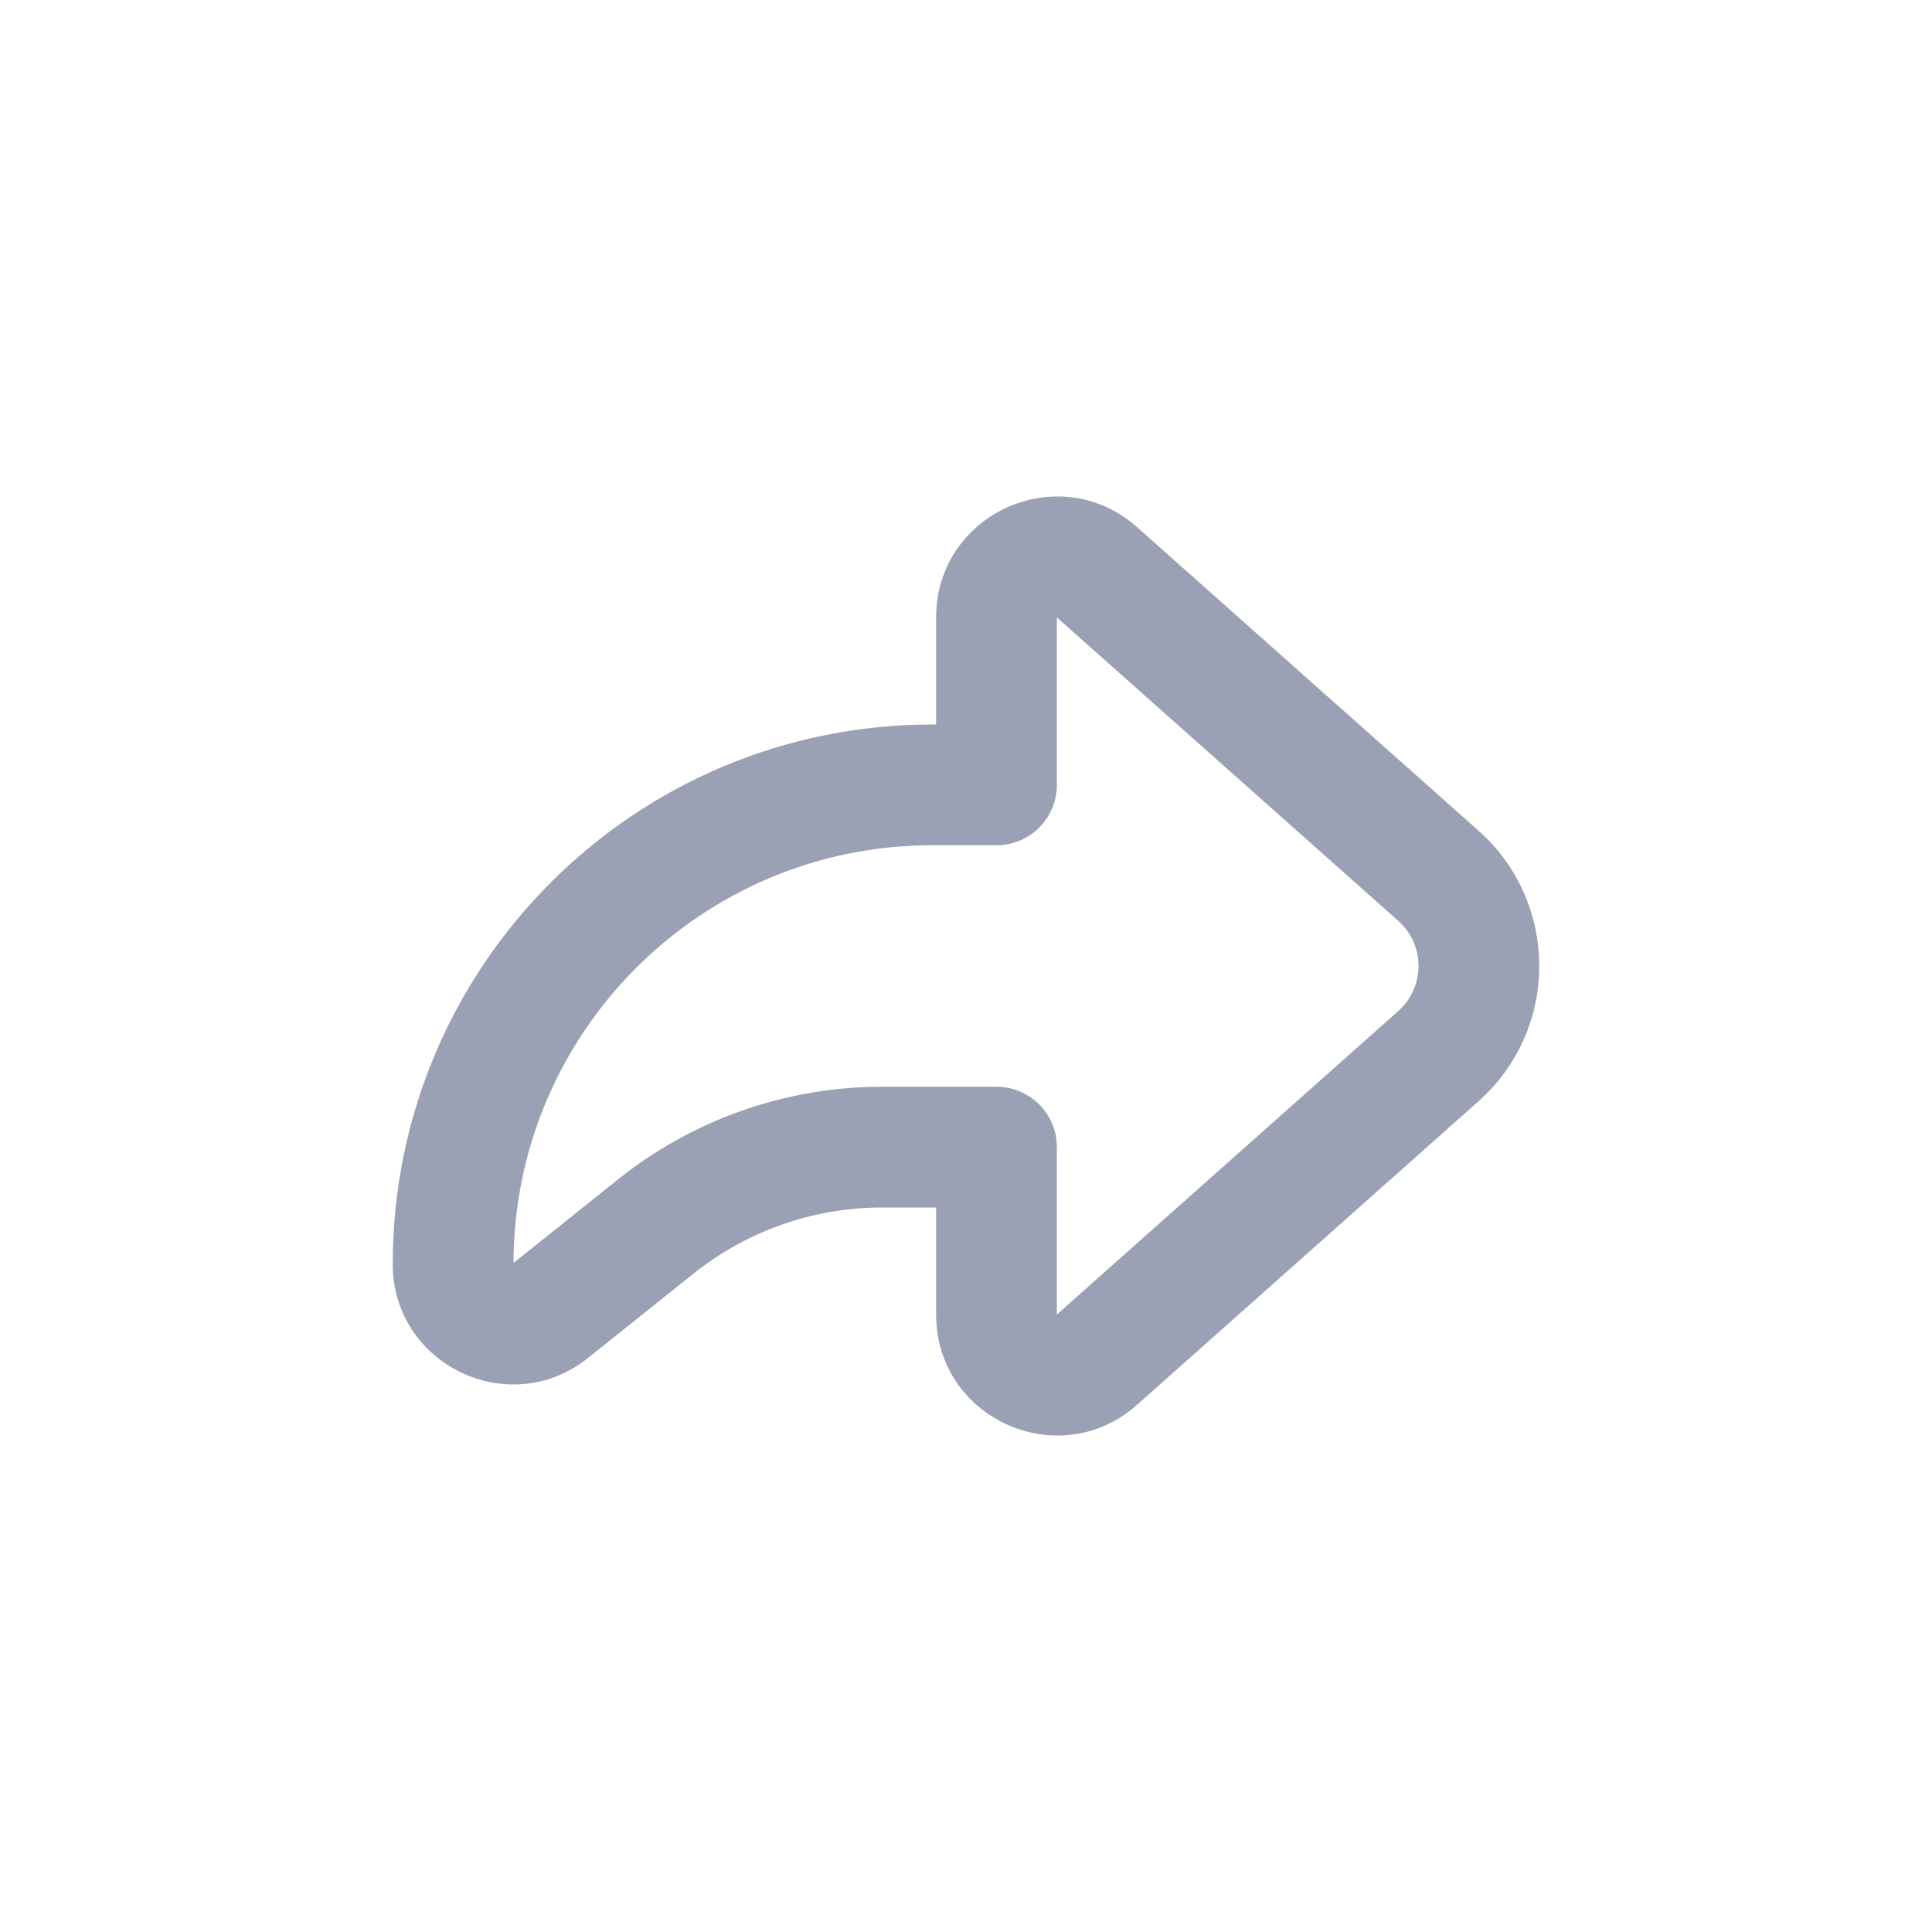
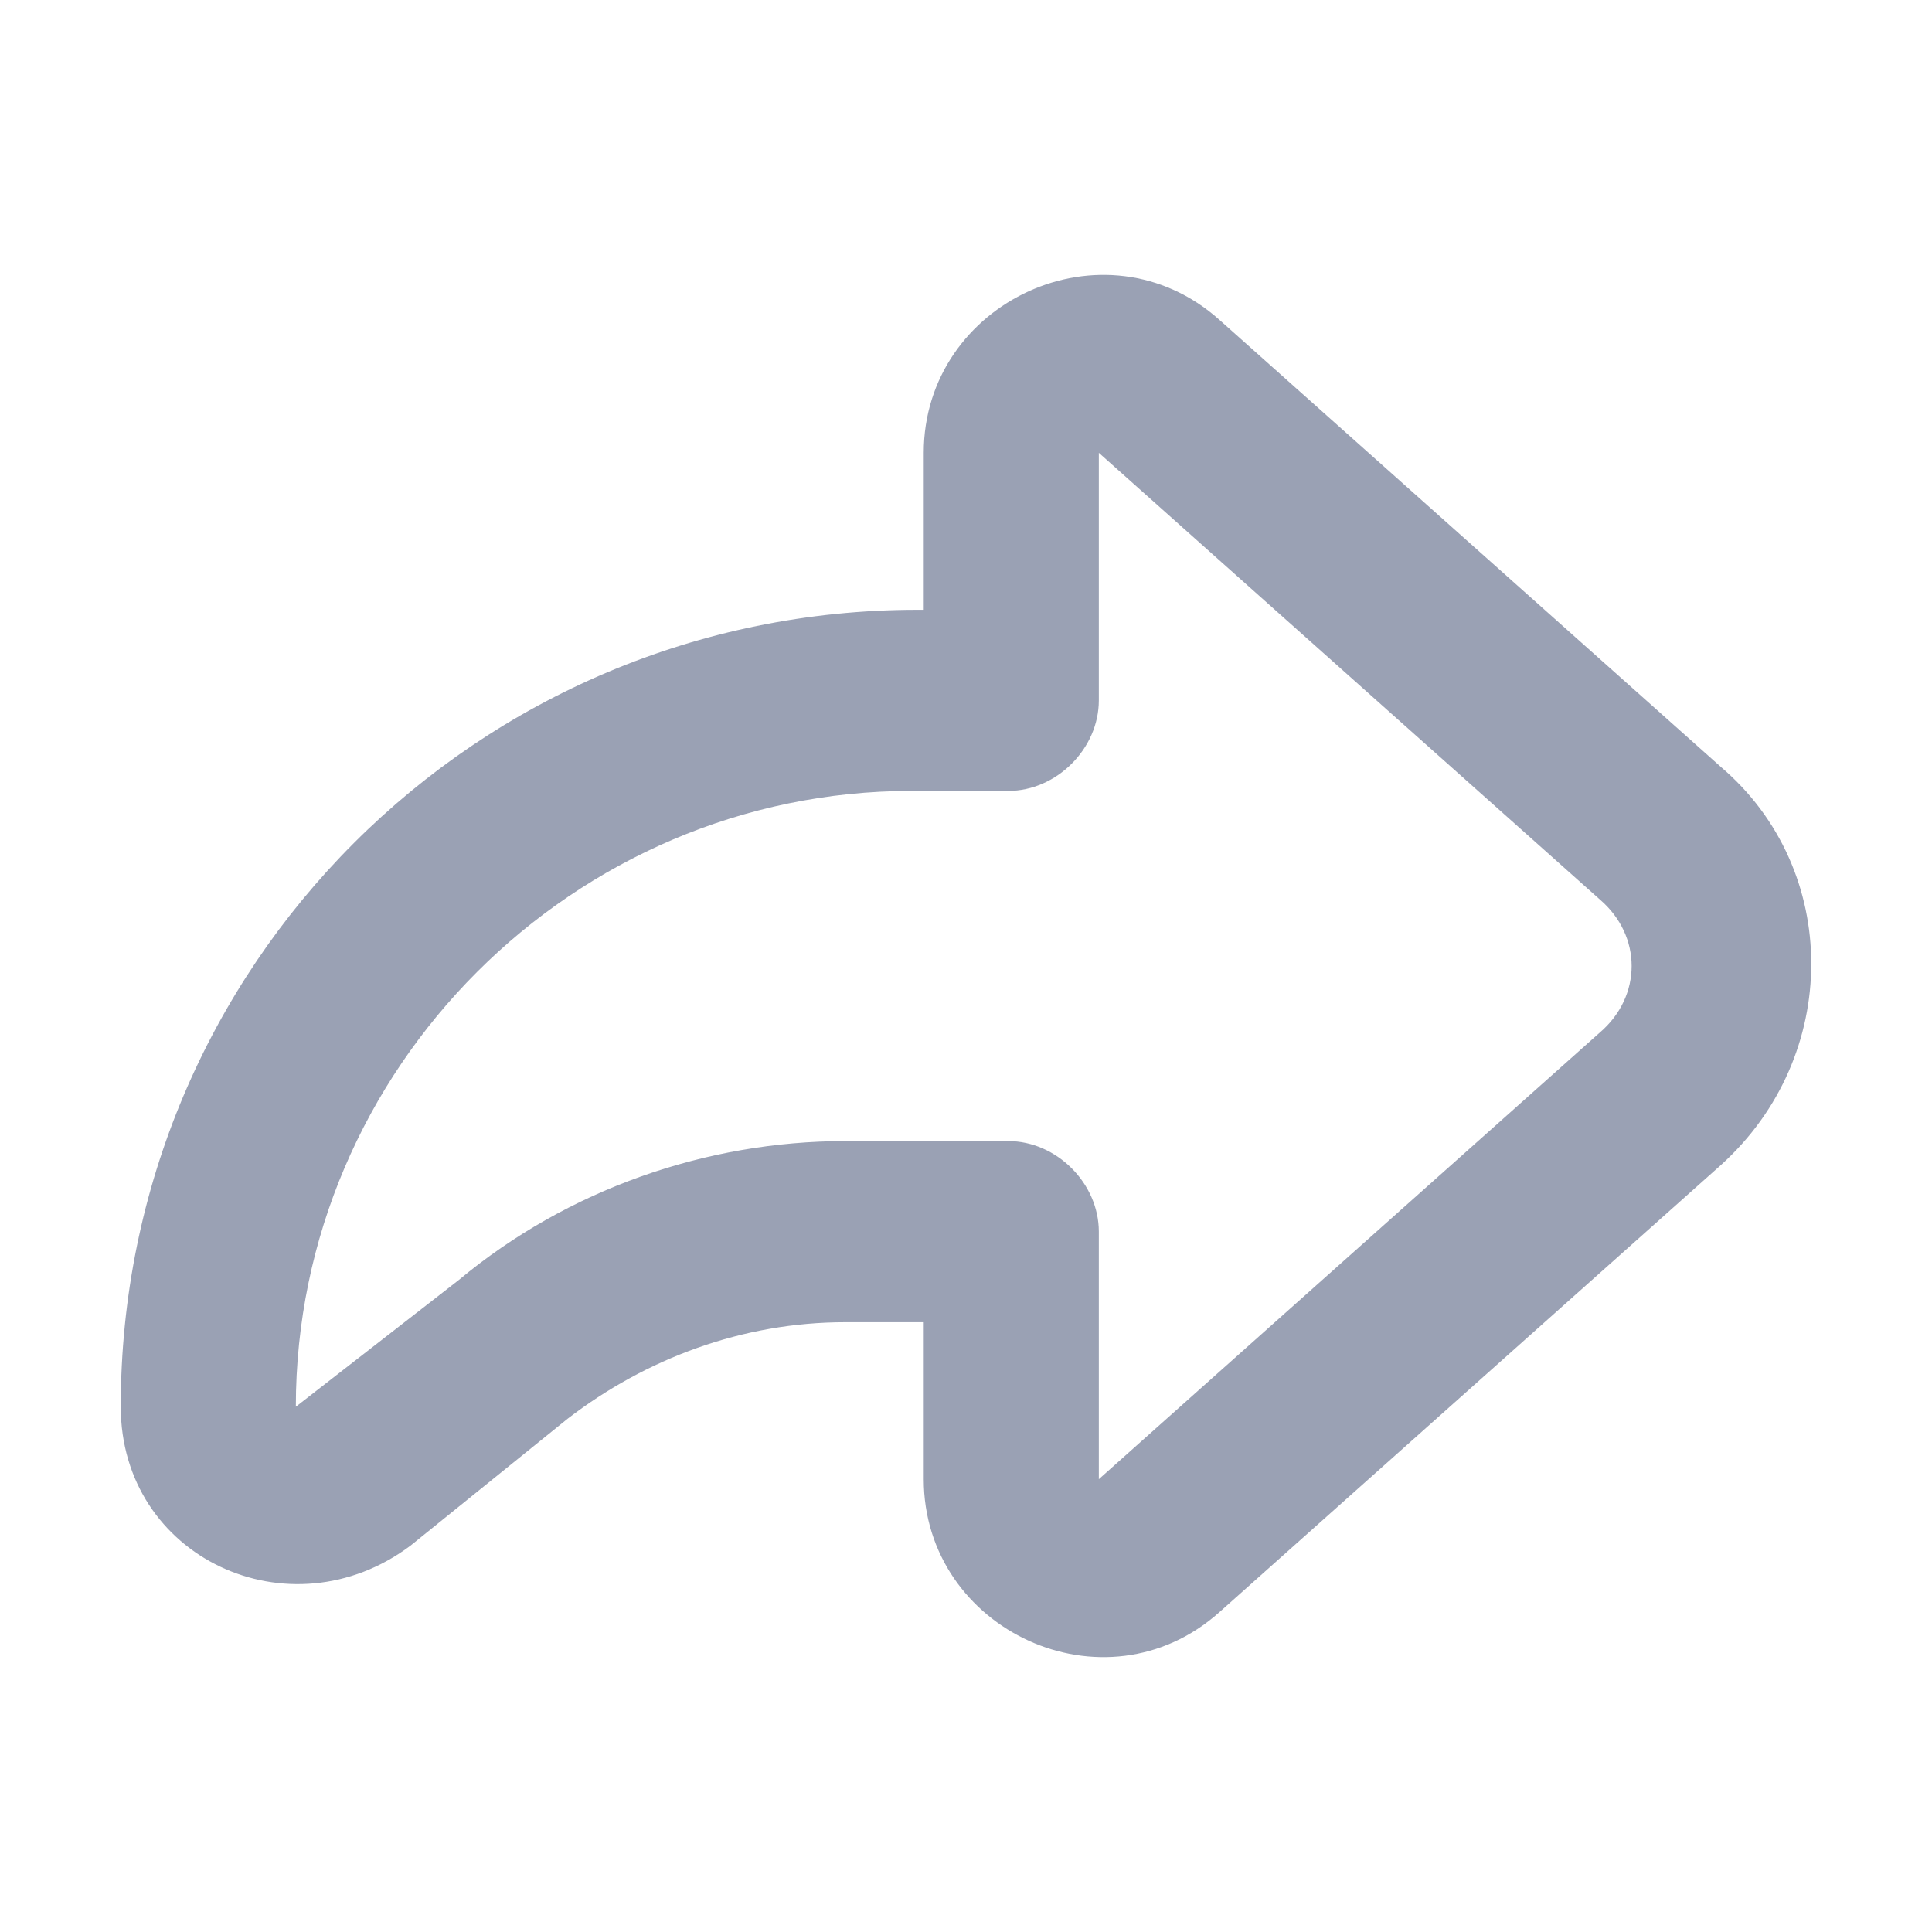
- <svg xmlns="http://www.w3.org/2000/svg" width="32" height="32" viewBox="0 0 32 32" fill="none">
-   <path fill-rule="evenodd" clip-rule="evenodd" d="M15.505 20V21.773C15.505 23.499 17.544 24.415 18.834 23.267L24.488 18.241C25.83 17.049 25.83 14.951 24.488 13.758L18.834 8.732C17.544 7.586 15.505 8.501 15.505 10.227V12H15.441C10.506 12 6.505 16 6.505 20.936C6.505 22.605 8.437 23.535 9.741 22.491L11.486 21.096C12.373 20.387 13.474 20 14.61 20H15.505ZM8.505 20.919C8.514 17.096 11.616 14 15.441 14H16.505C17.057 14 17.505 13.552 17.505 13V10.227L23.159 15.252C23.607 15.649 23.607 16.349 23.159 16.747L17.505 21.773V19C17.505 18.448 17.057 18 16.505 18H14.61C13.02 18 11.478 18.541 10.237 19.534L8.505 20.919Z" fill="#9AA1B4" />
+ <svg xmlns="http://www.w3.org/2000/svg" version="1.1" id="Layer_1" x="0px" y="0px" viewBox="0 0 32 32" style="enable-background:new 0 0 32 32;" xml:space="preserve">
+   <style type="text/css">
+ 	.st0{fill-rule:evenodd;clip-rule:evenodd;fill:#9AA1B4;}
+ </style>
+   <path class="st0" d="M15.3,21.9v2.6c0,2.5,3,3.9,4.9,2.2l8.3-7.4c2-1.8,2-4.9,0-6.6l-8.3-7.4c-1.9-1.7-4.9-0.3-4.9,2.2v2.6h-0.1  C7.9,10.1,2,16,2,23.3c0,2.5,2.8,3.8,4.8,2.3l2.6-2.1c1.3-1,2.9-1.6,4.6-1.6H15.3z M4.9,23.3c0-5.6,4.6-10.2,10.2-10.2h1.6  c0.8,0,1.5-0.7,1.5-1.5V7.5l8.3,7.4c0.7,0.6,0.7,1.6,0,2.2l-8.3,7.4v-4.1c0-0.8-0.7-1.5-1.5-1.5H14c-2.3,0-4.6,0.8-6.4,2.3L4.9,23.3  z" />
</svg>
